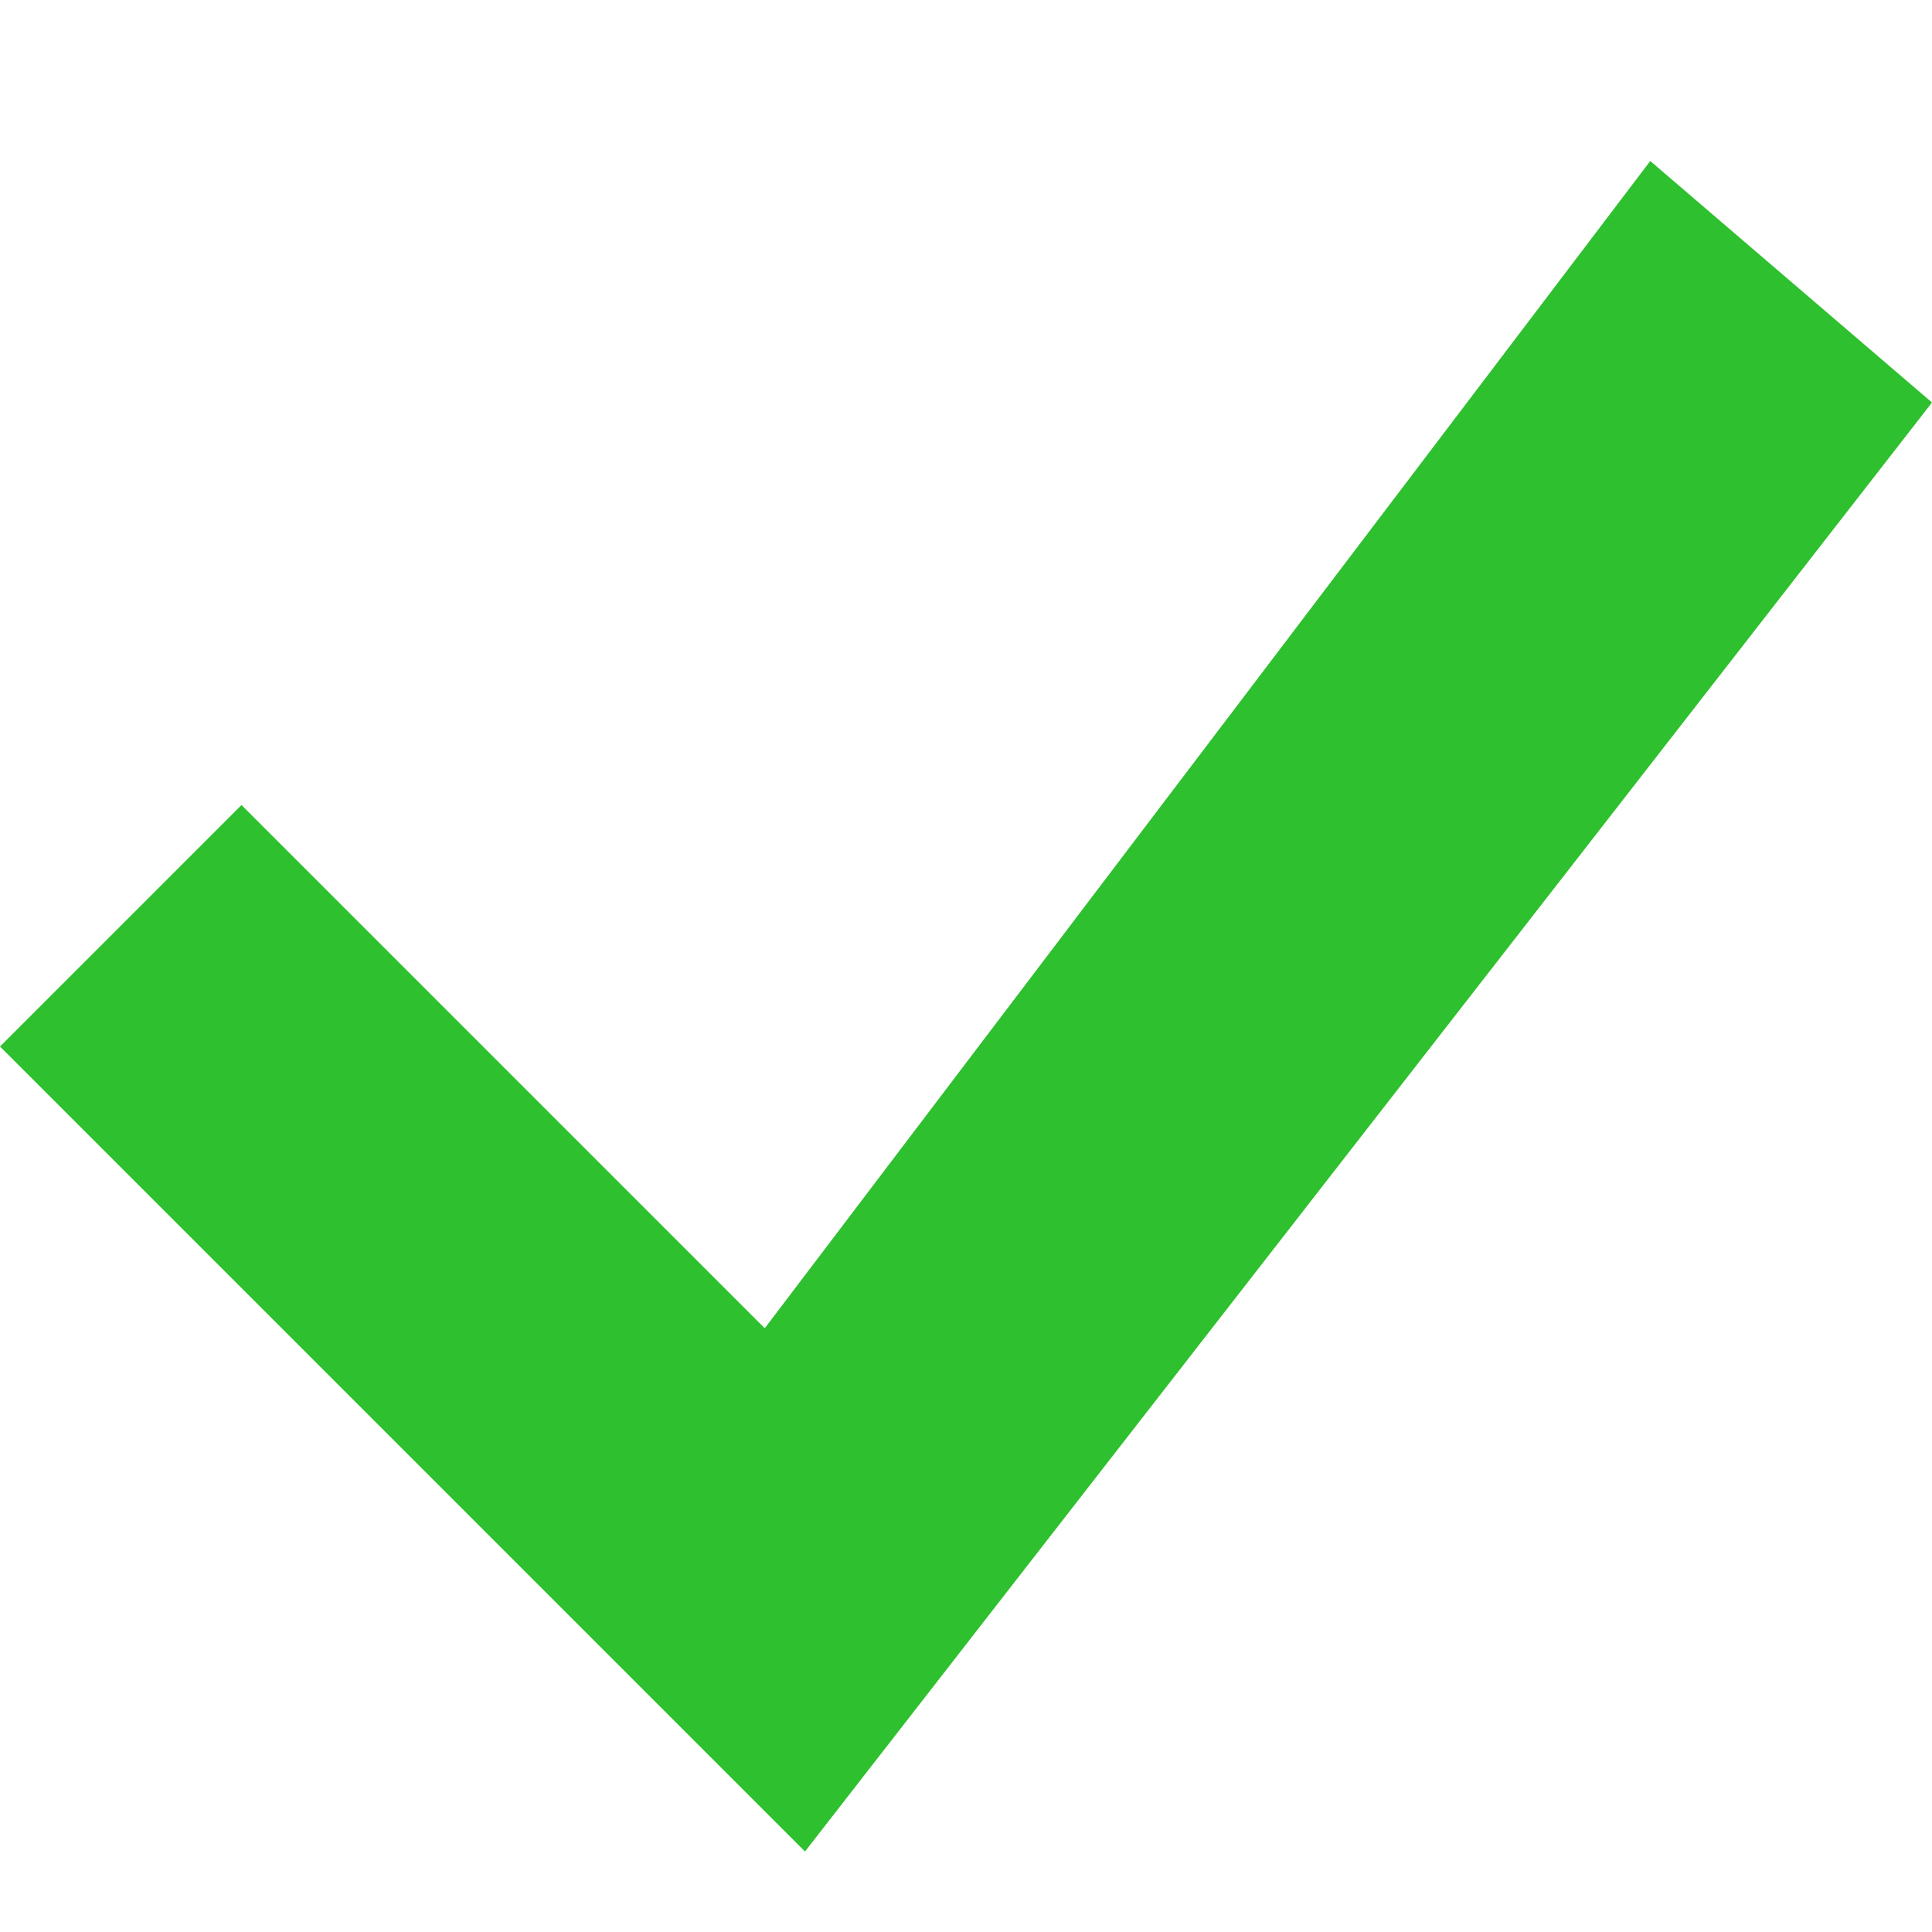
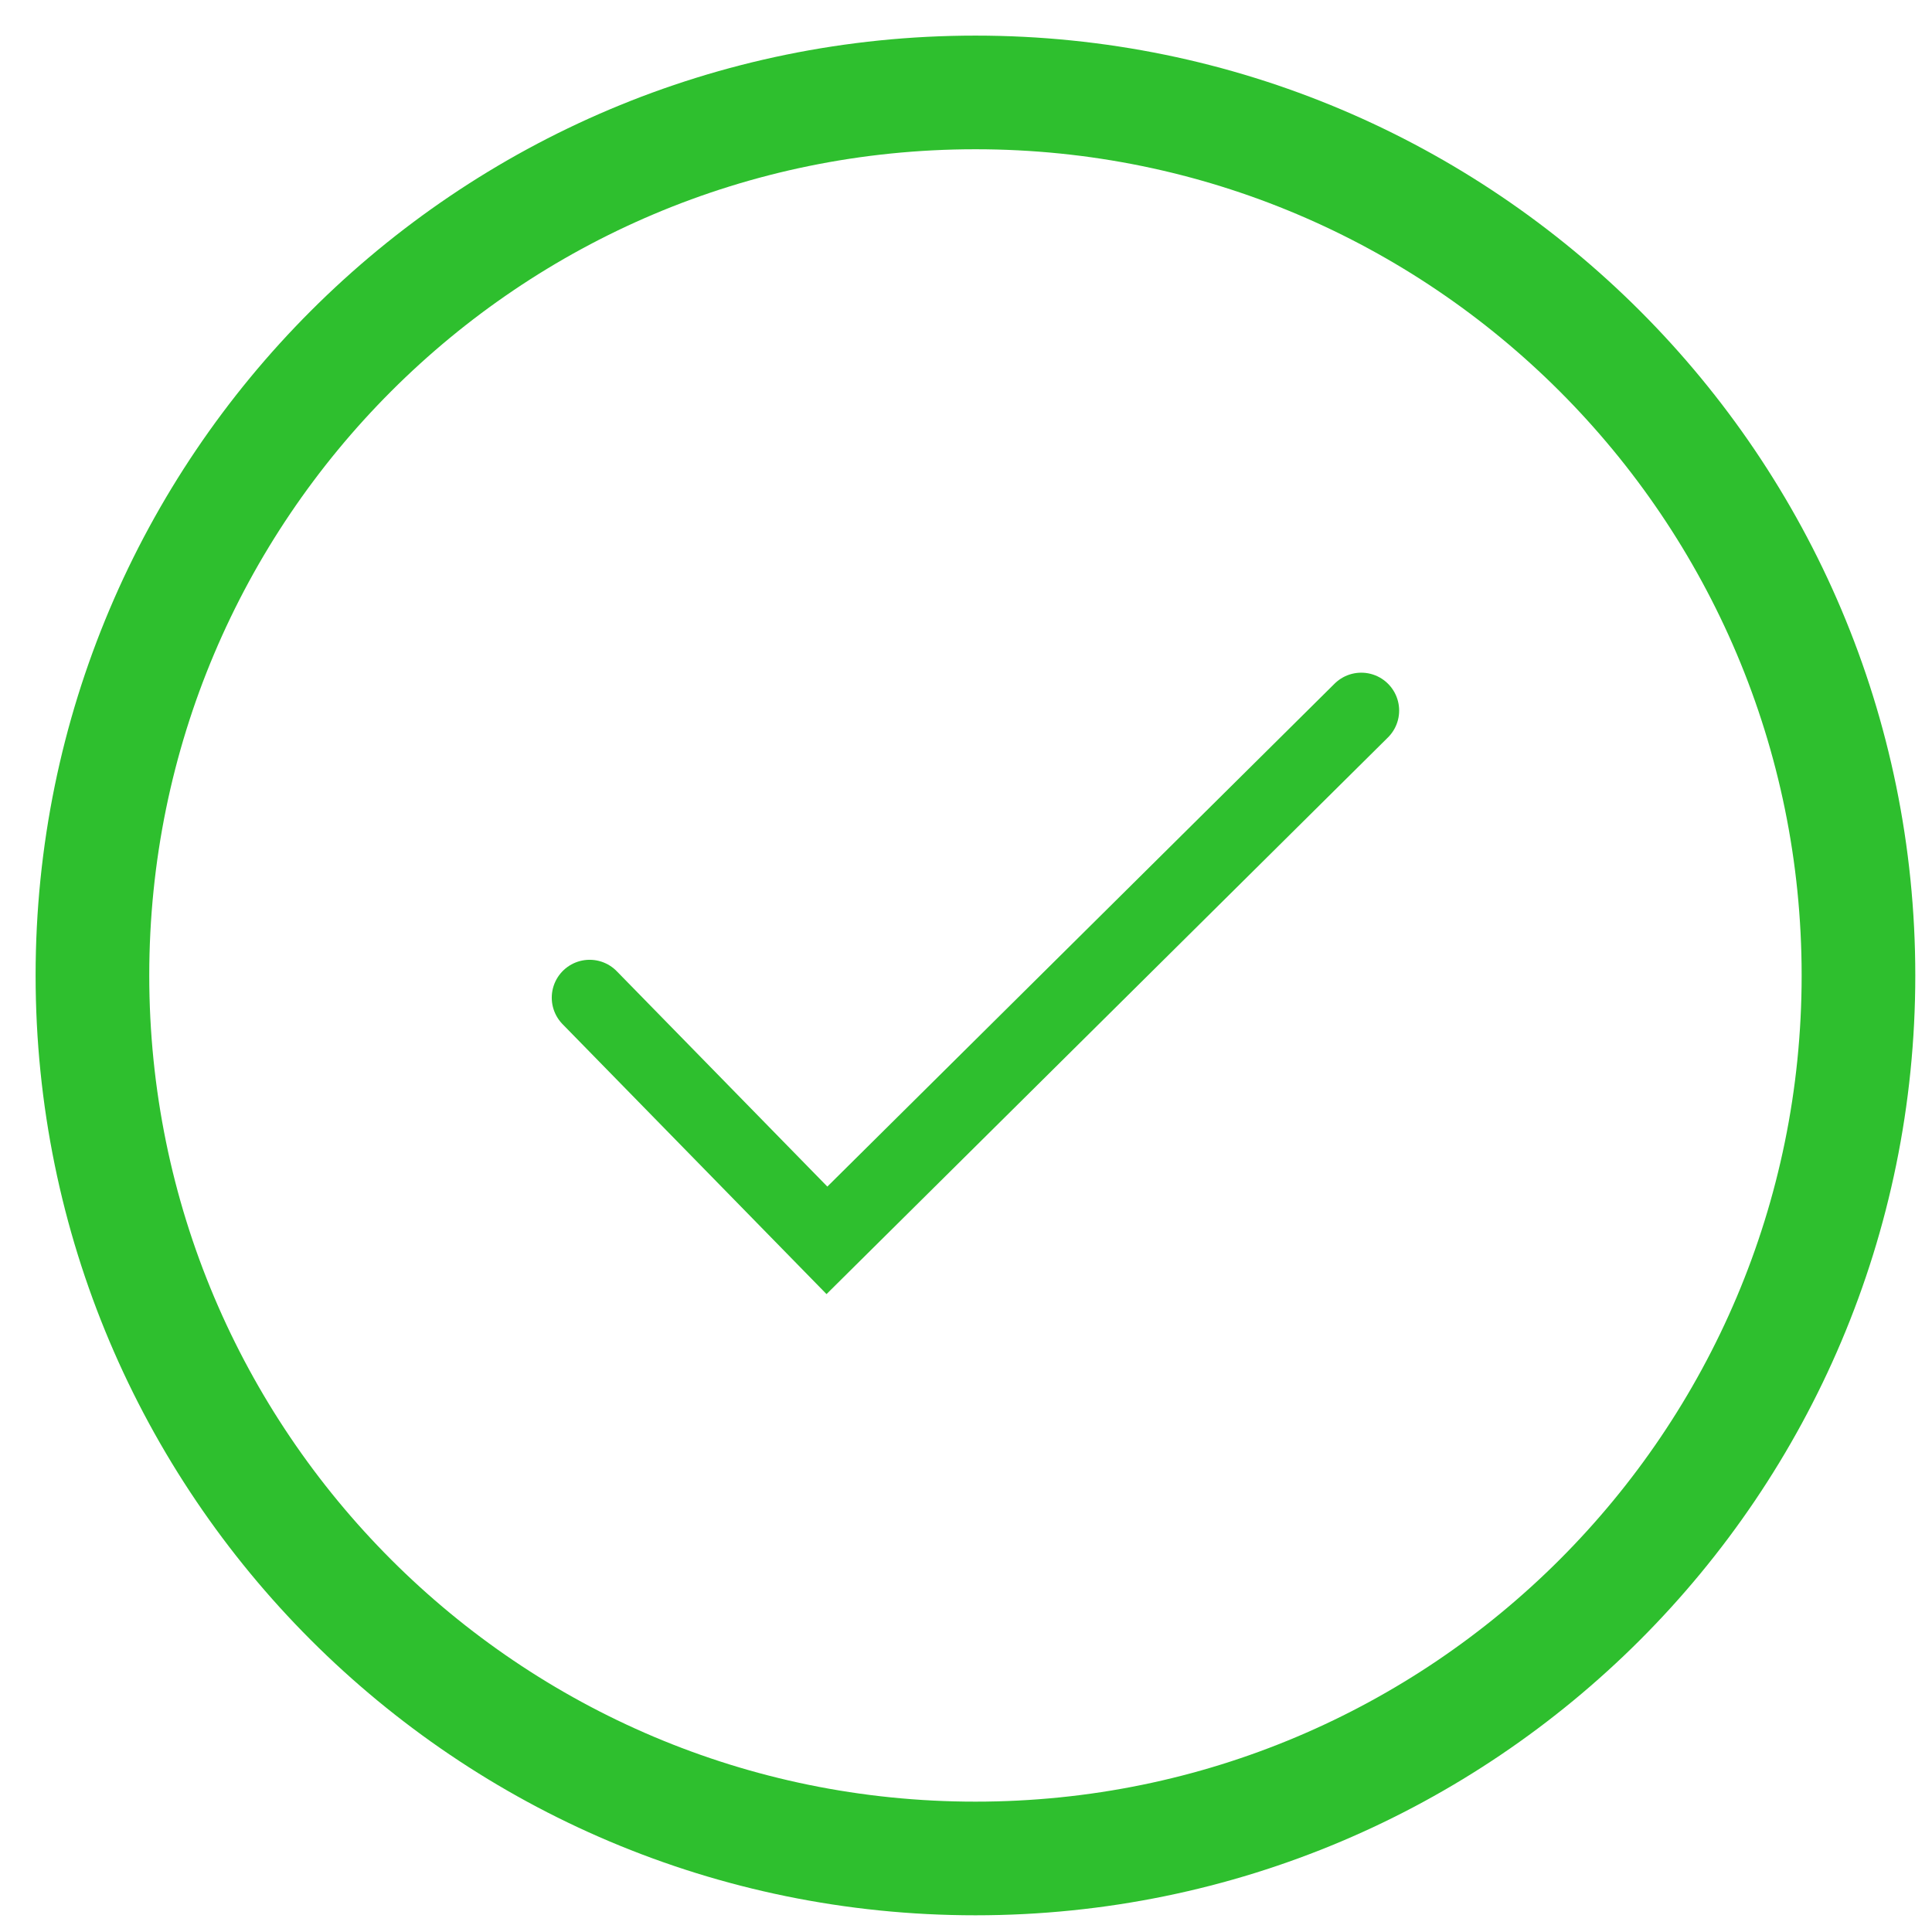
- <svg xmlns="http://www.w3.org/2000/svg" version="1.1" x="0px" y="0px" width="24" height="24" xml:space="preserve">
-   <g class="shape">
-     <defs />
-     <rect fill="#000000" display="none" width="24" height="24" />
-     <rect fill="#000000" display="none" width="24" height="24" />
-     <polygon fill="#2ec02e" fill-rule="evenodd" clip-rule="evenodd" points="20.5,2 9.5,16.5 3,10 0,13 10,23 24,5" id="icon_success" />
+ <svg xmlns="http://www.w3.org/2000/svg" width="51px" height="51px" viewBox="0 0 51 51" version="1.1">
+   <defs />
+   <g id="Welcome" stroke="none" stroke-width="1" fill="none" fill-rule="evenodd" stroke-linecap="round">
+     <g id="notifications-+-pre-call-+-layout" transform="translate(-1578, -829)" stroke="#2EBF2E">
+       <g id="poor-connectivity-pop-over-copy-2" transform="translate(1452, 792)">
+         <g id="Success-BIG" transform="translate(128, 39)">
+           <polyline id="Stroke-1" stroke-width="2" points="33.934 16.757 19.829 30.742 13.565 24.336" />
+           <path d="M47.059,23.749 C47.059,36.623 36.621,47.059 23.749,47.059 C10.873,47.059 0.44,36.623 0.44,23.749 C0.44,10.876 10.873,0.44 23.749,0.44 C36.621,0.44 47.059,10.876 47.059,23.749 L47.059,23.749 Z" id="Stroke-2" stroke-width="3" stroke-linejoin="round" />
+         </g>
+       </g>
+     </g>
  </g>
</svg>
